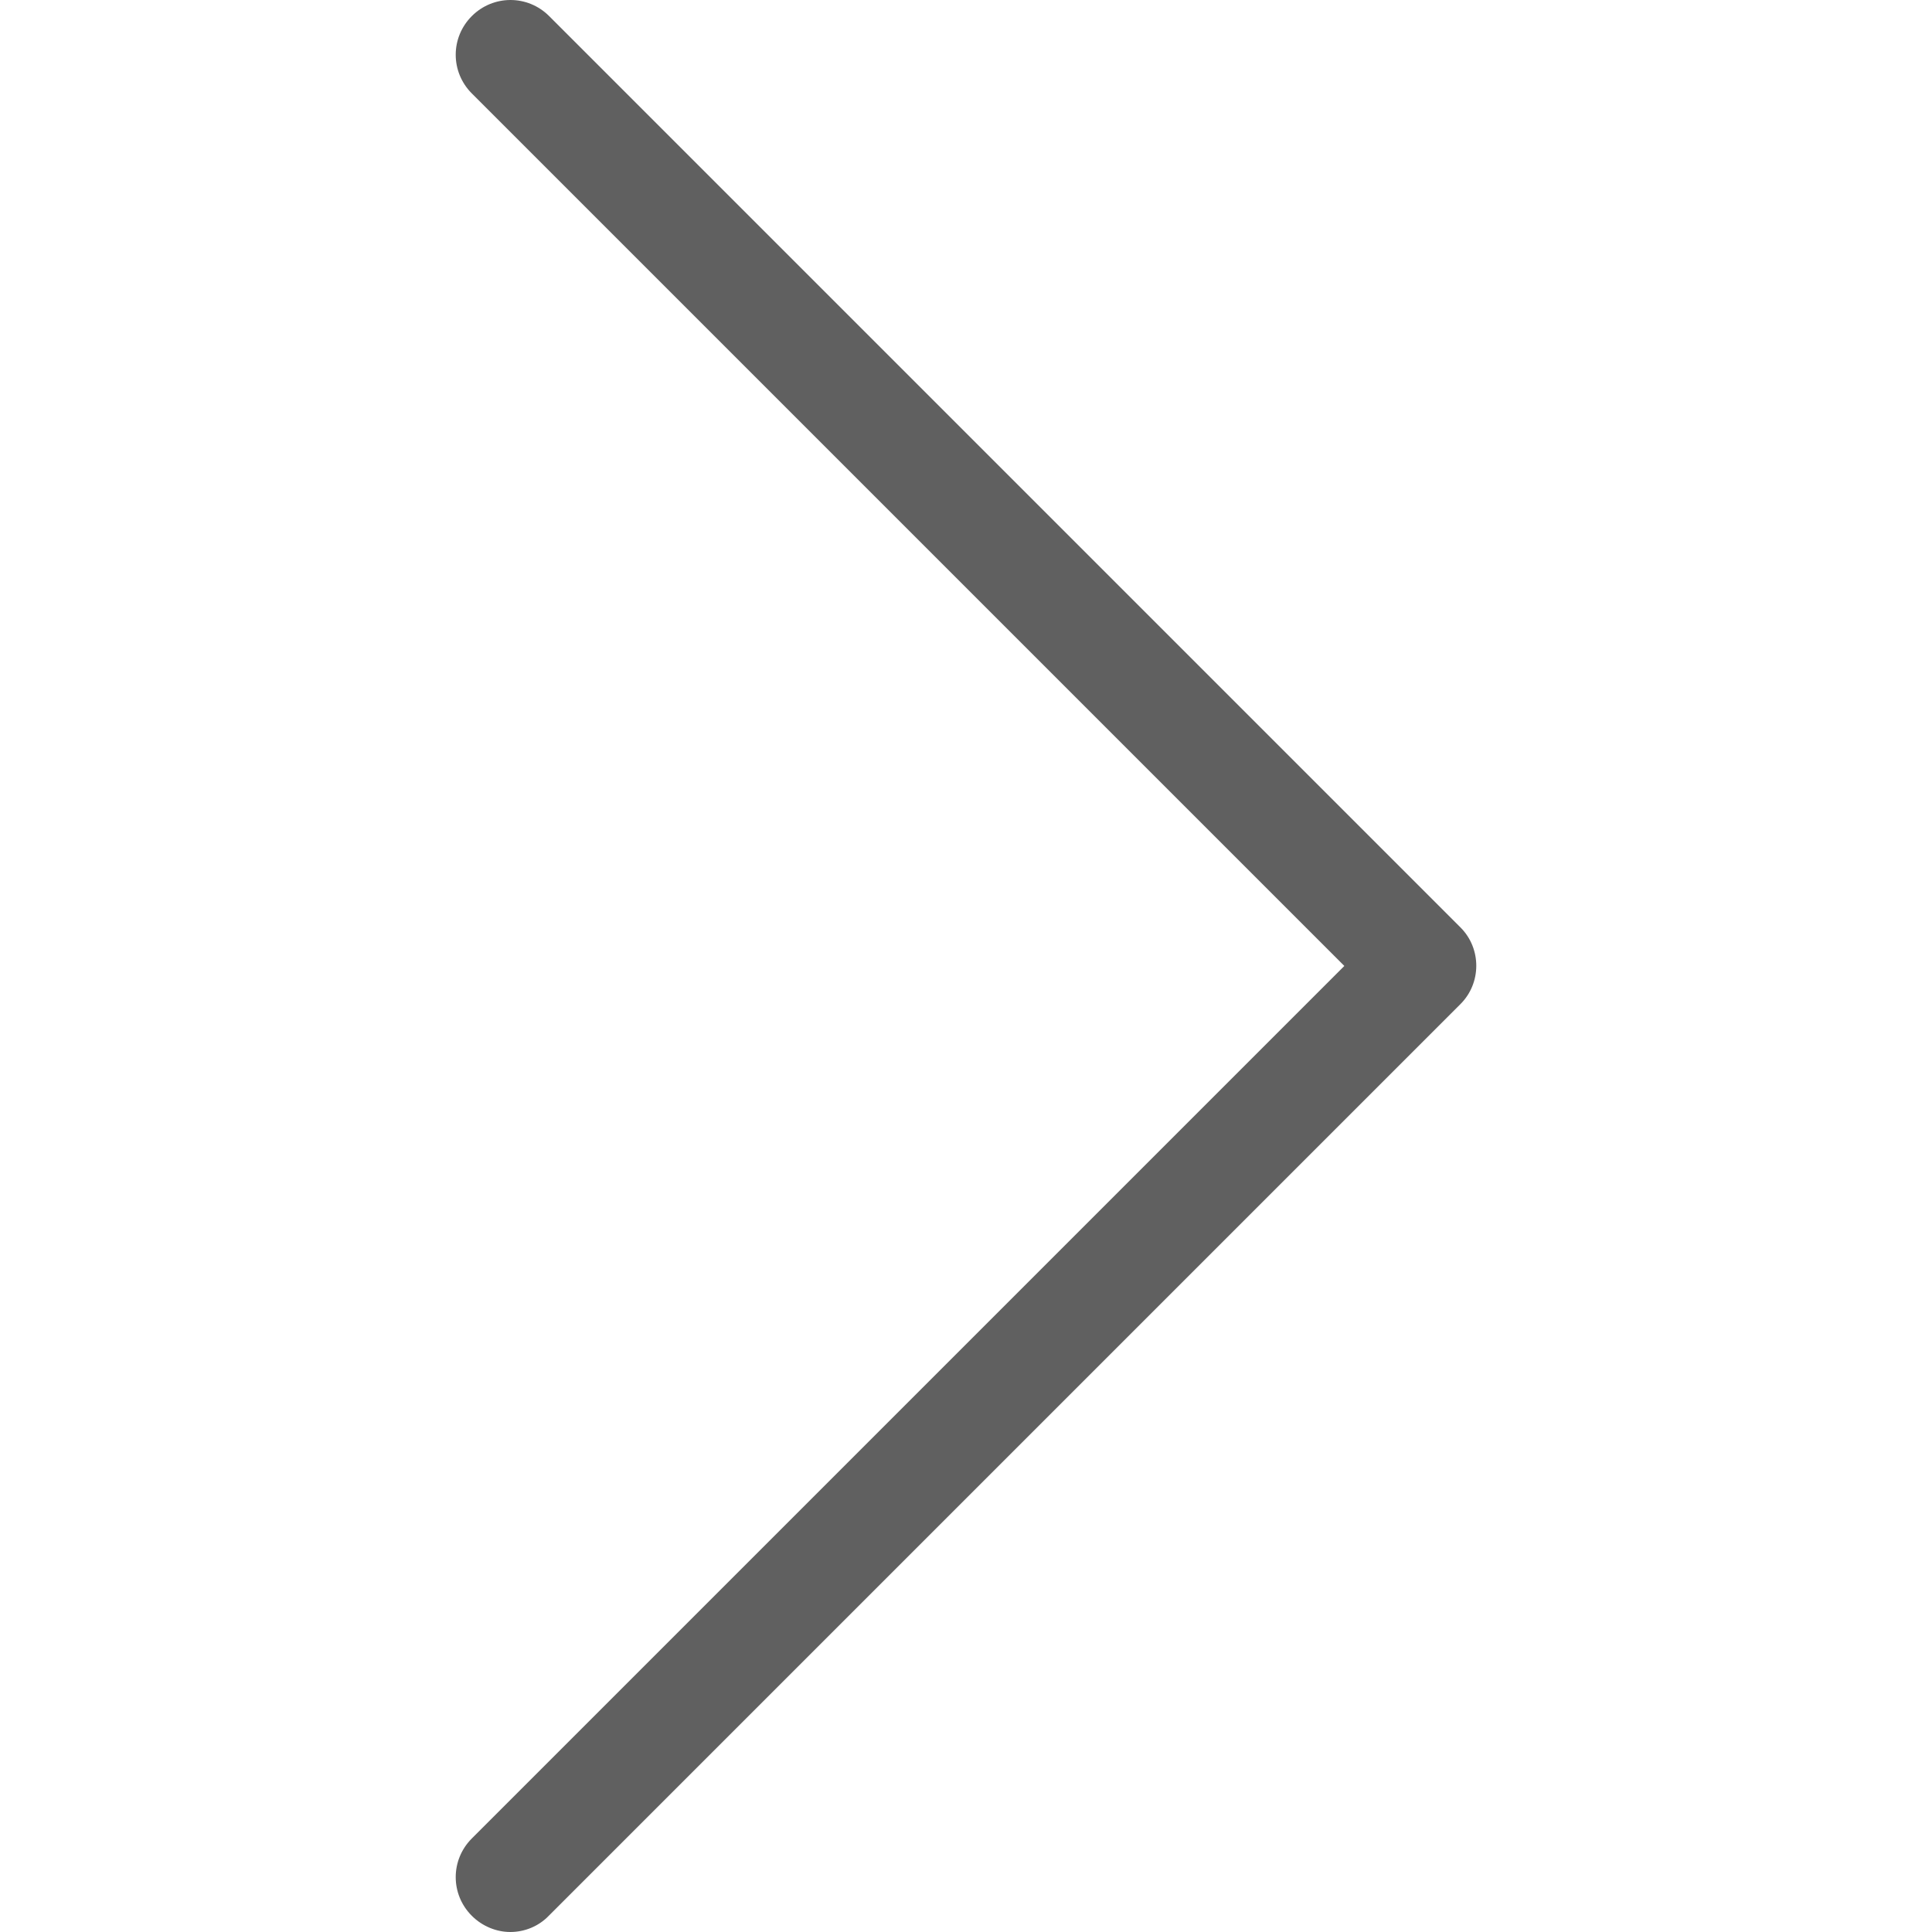
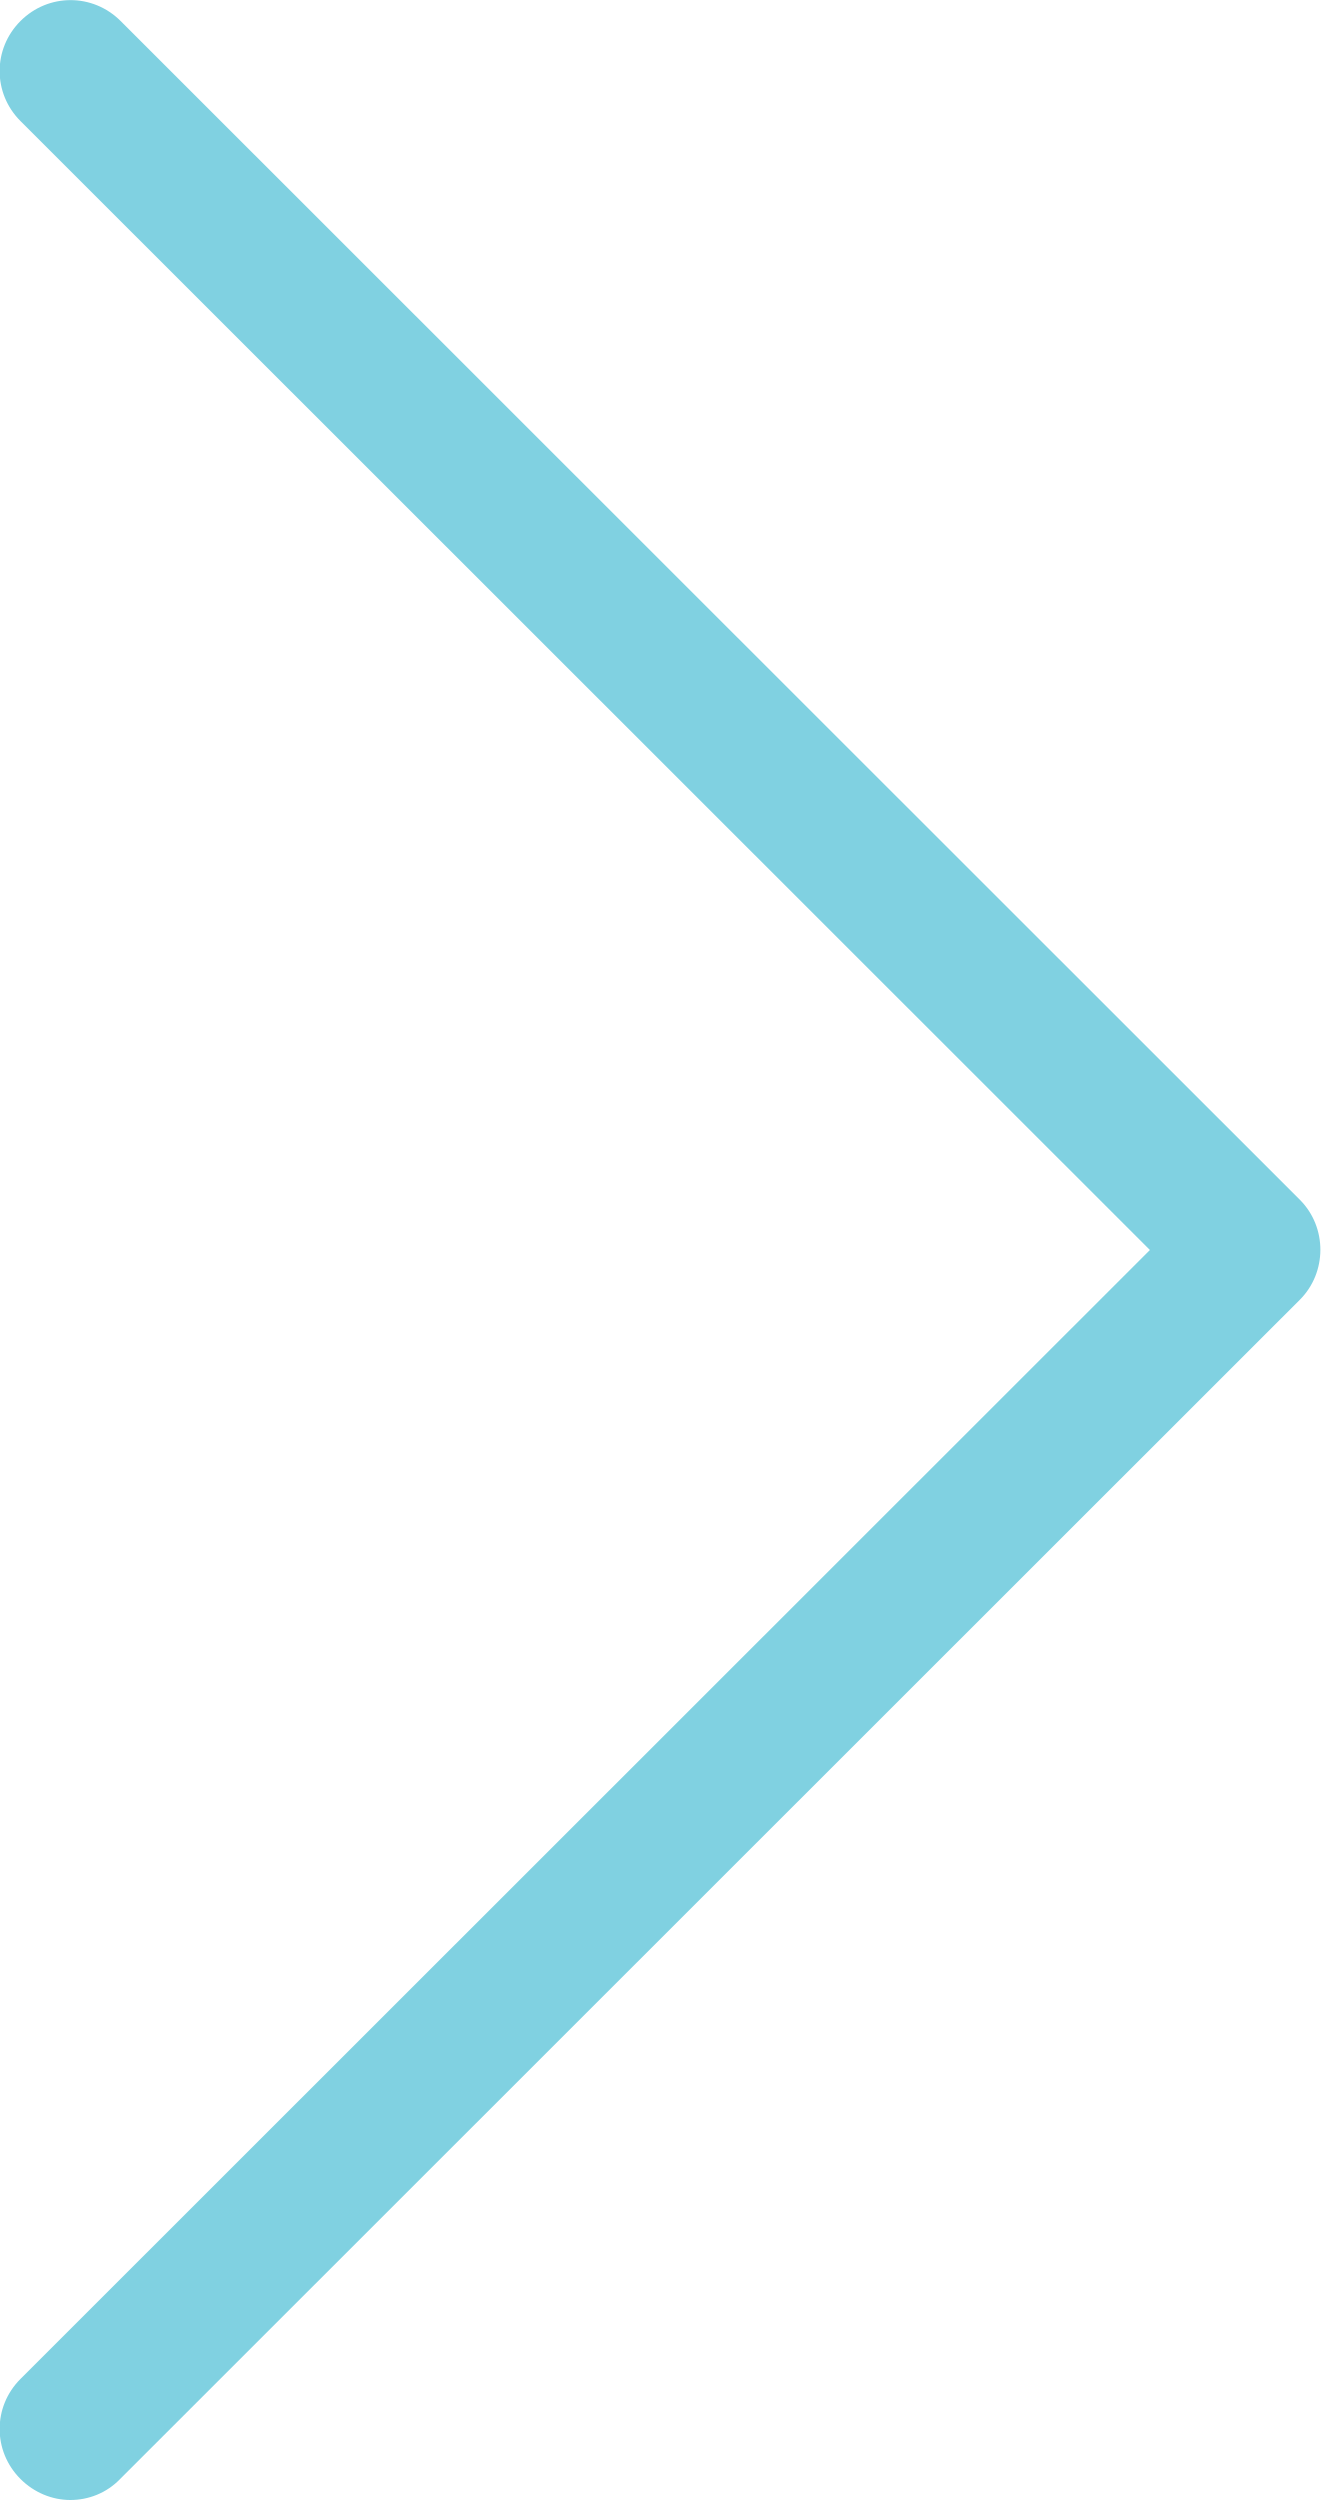
- <svg xmlns="http://www.w3.org/2000/svg" version="1.1" id="Capa_1" x="0px" y="0px" viewBox="0 0 477.175 477.175" style="enable-background:new 0 0 477.175 477.175;" xml:space="preserve" width="512px" height="512px">
+ <svg xmlns="http://www.w3.org/2000/svg" version="1.1" id="Capa_1" x="0px" y="0px" viewBox="120.8 0 270.5 512" enable-background="new 120.8 0 270.5 512" xml:space="preserve">
  <g>
-     <path d="M360.731,229.075l-225.1-225.1c-5.3-5.3-13.8-5.3-19.1,0s-5.3,13.8,0,19.1l215.5,215.5l-215.5,215.5   c-5.3,5.3-5.3,13.8,0,19.1c2.6,2.6,6.1,4,9.5,4c3.4,0,6.9-1.3,9.5-4l225.1-225.1C365.931,242.875,365.931,234.275,360.731,229.075z   " fill="#606060" />
+     <path fill="#80D1E1" d="M387.1,245.8L145.5,4.3c-5.7-5.7-14.8-5.7-20.5,0s-5.7,14.8,0,20.5L356.3,256L125,487.2   c-5.7,5.7-5.7,14.8,0,20.5c2.8,2.8,6.5,4.3,10.2,4.3s7.4-1.4,10.2-4.3L387,266.2C392.6,260.6,392.6,251.4,387.1,245.8z" />
  </g>
-   <g>
- </g>
-   <g>
- </g>
-   <g>
- </g>
-   <g>
- </g>
-   <g>
- </g>
-   <g>
- </g>
-   <g>
- </g>
-   <g>
- </g>
-   <g>
- </g>
-   <g>
- </g>
-   <g>
- </g>
-   <g>
- </g>
-   <g>
- </g>
-   <g>
- </g>
-   <g>
- </g>
</svg>
